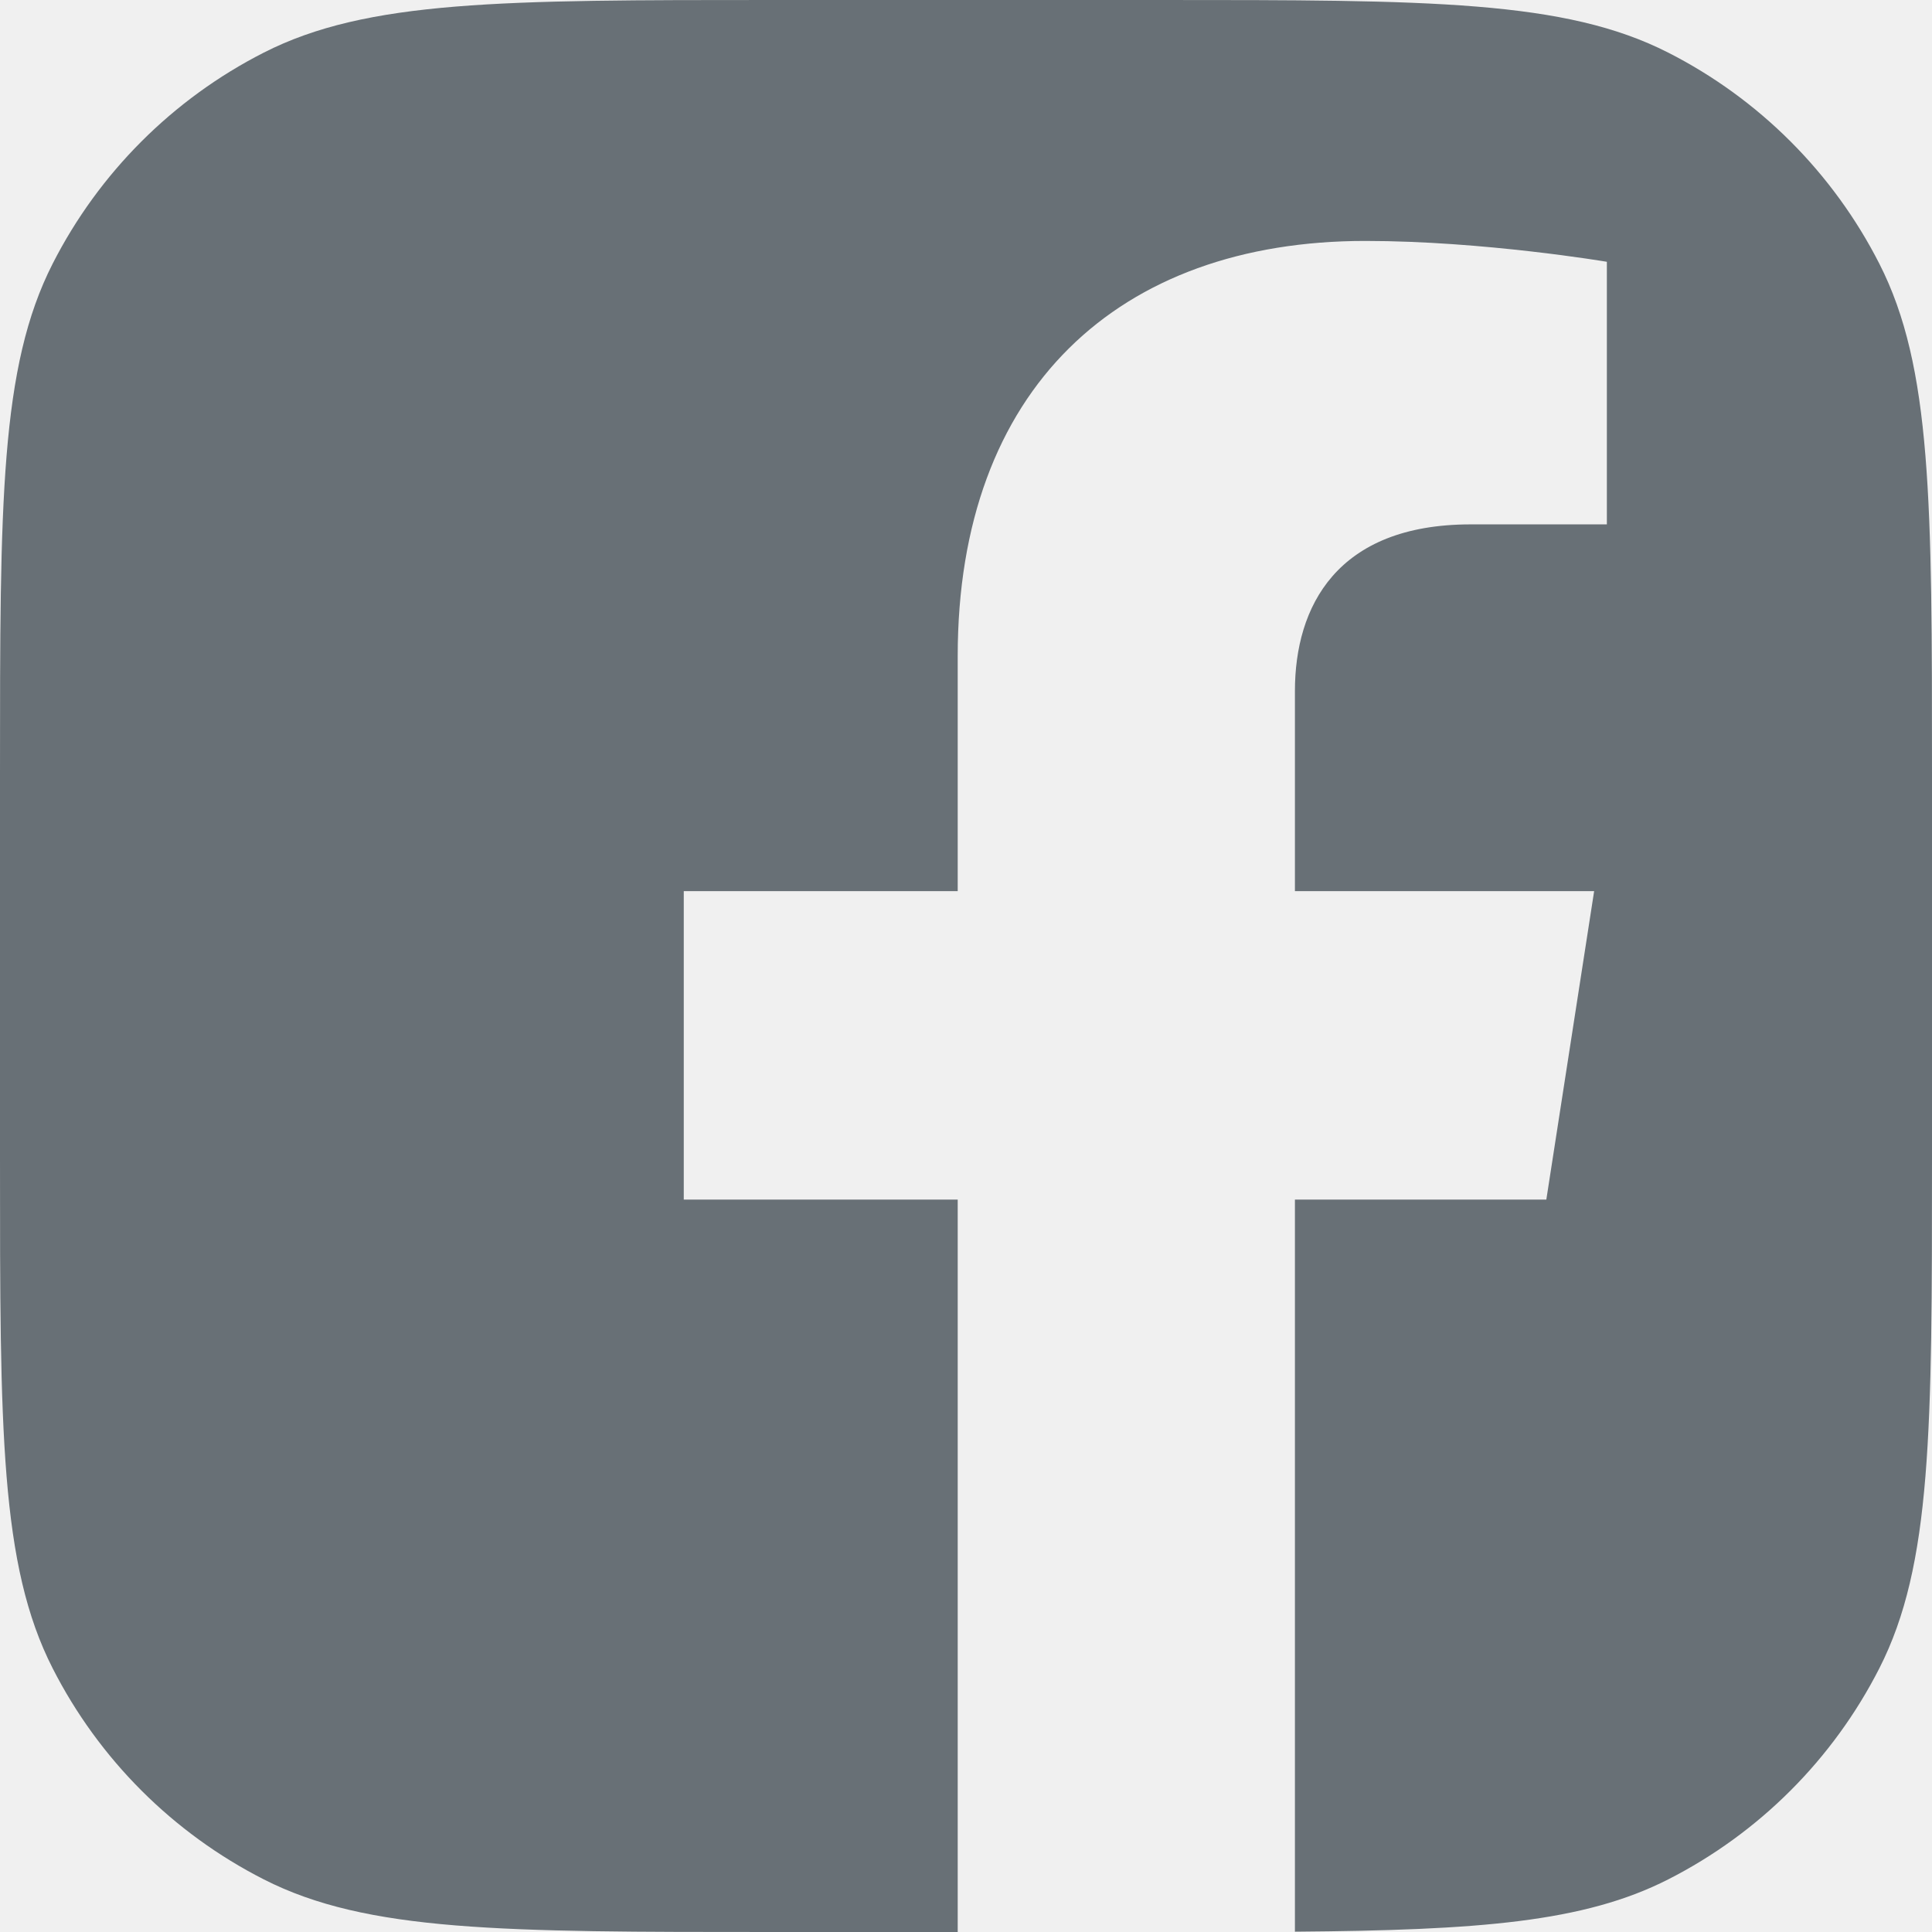
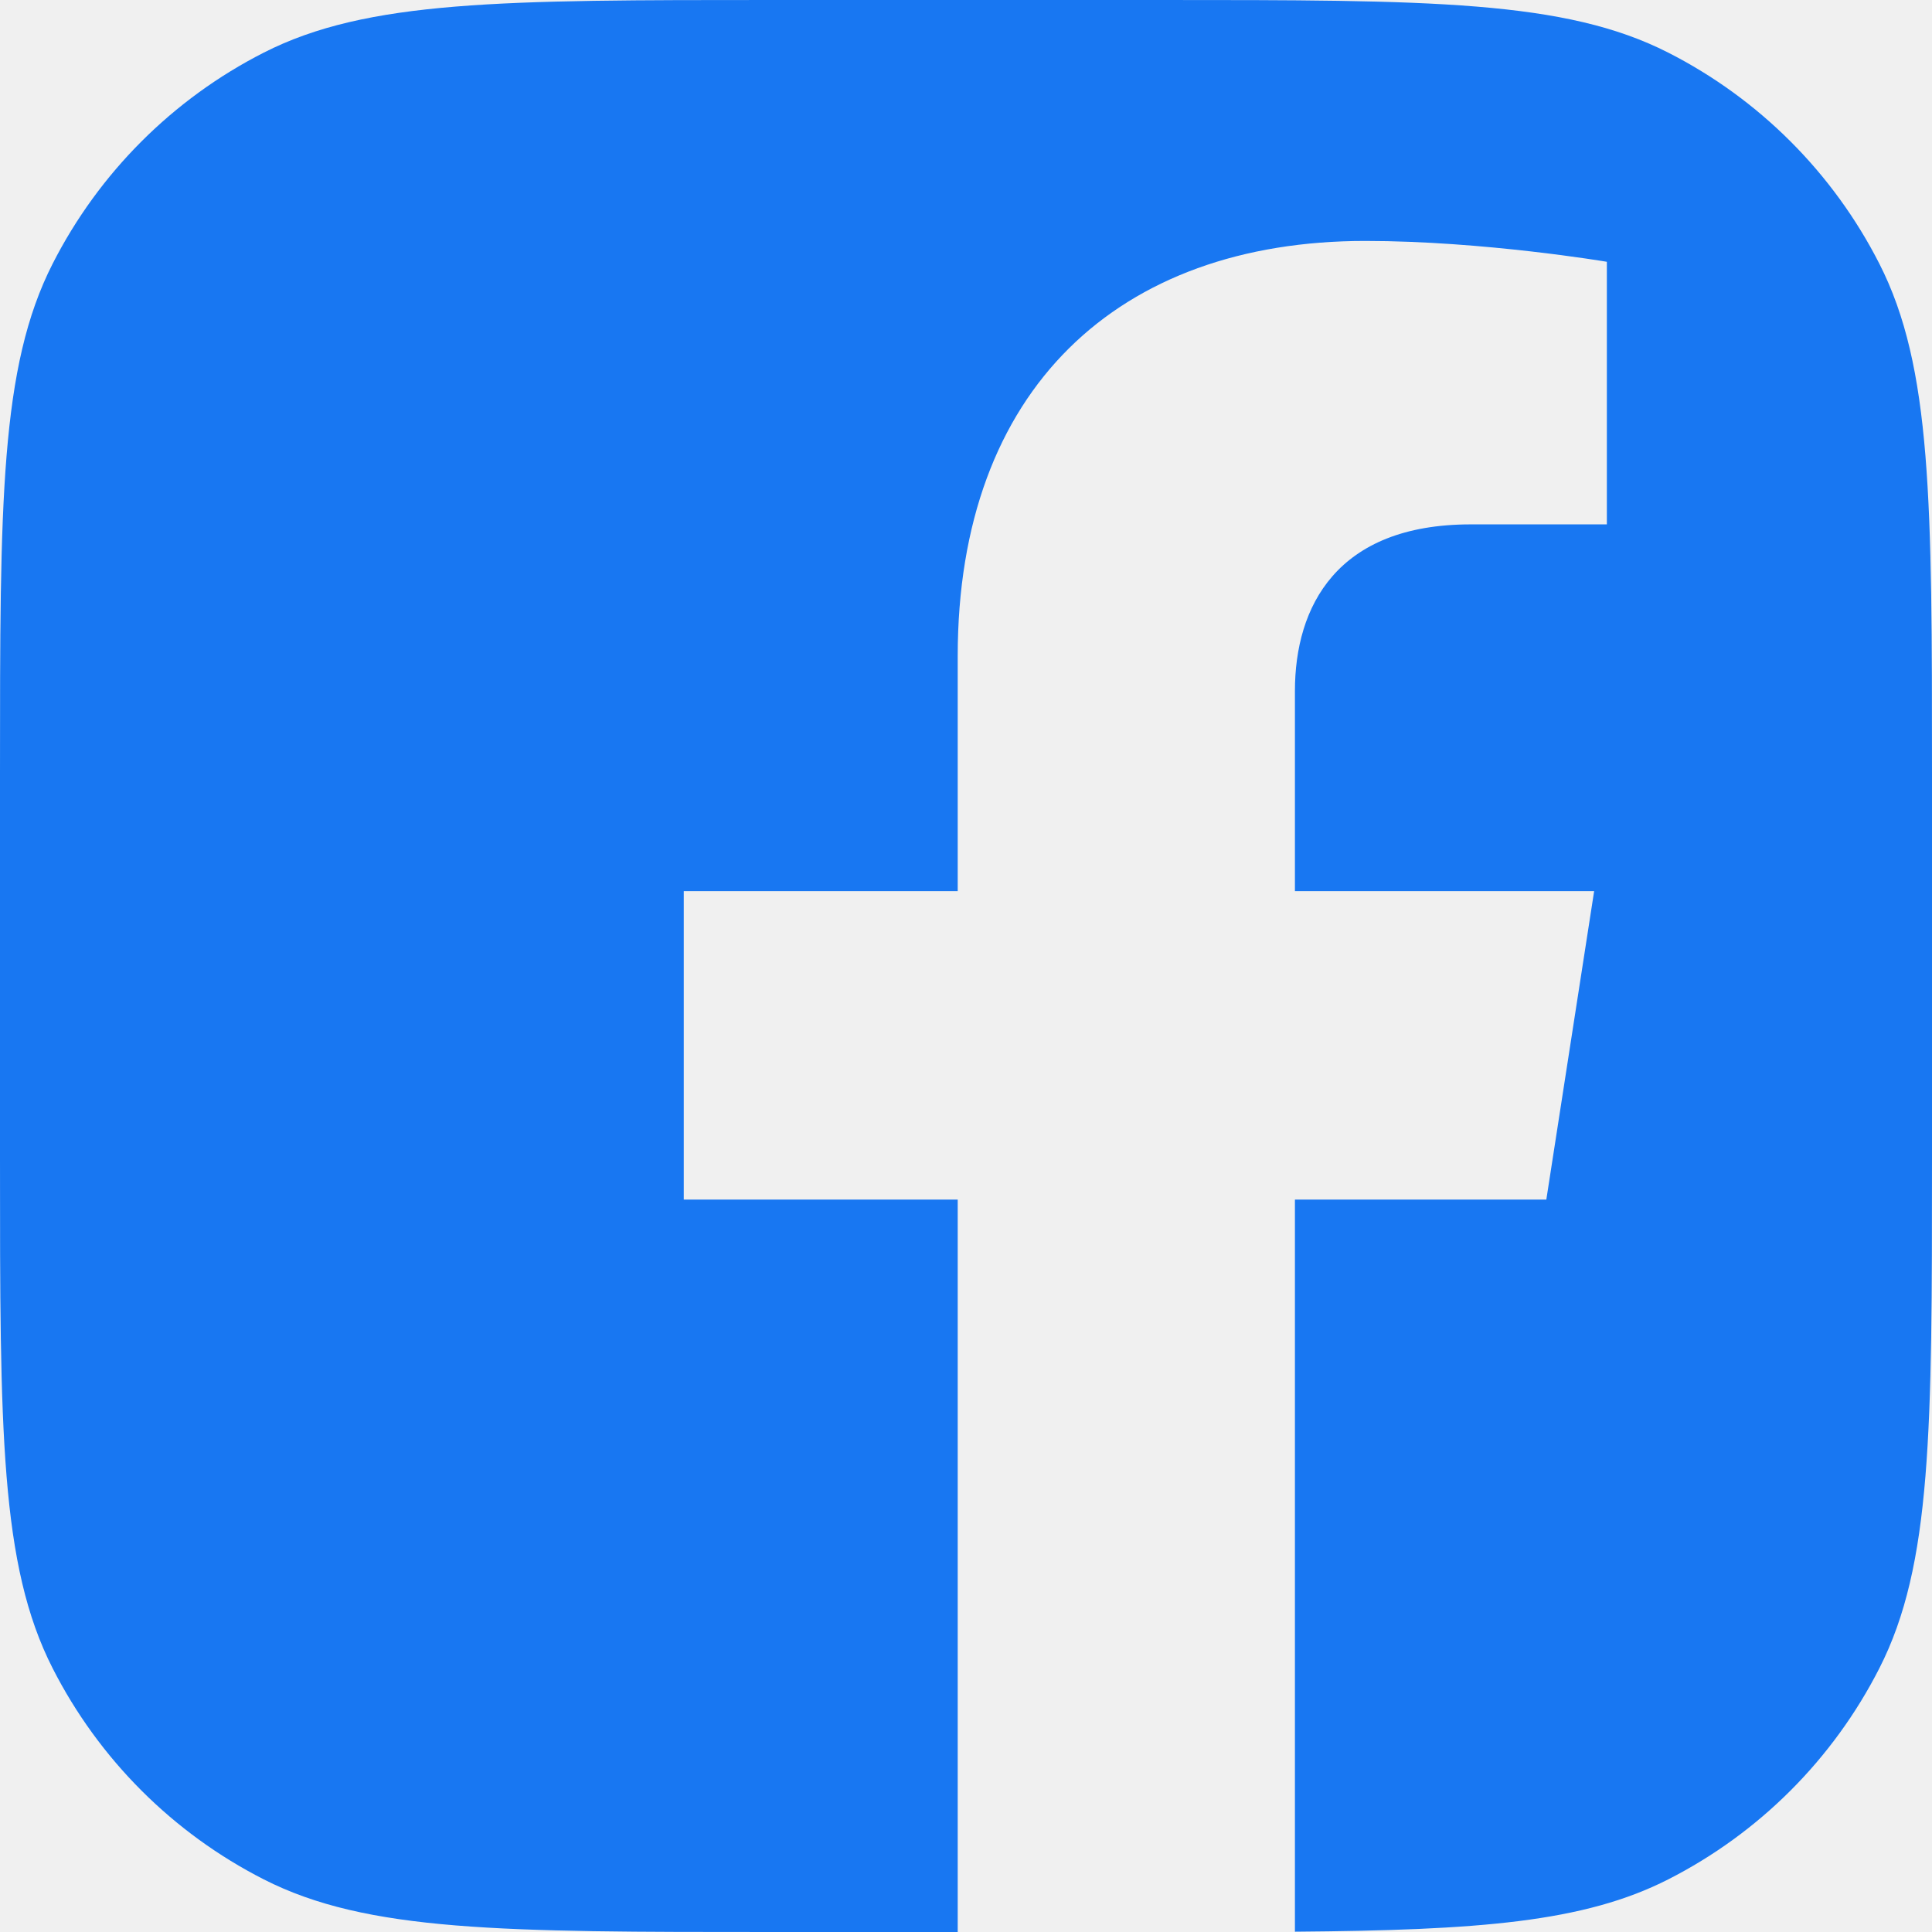
<svg xmlns="http://www.w3.org/2000/svg" width="24" height="24" viewBox="0 0 24 24" fill="none">
-   <g clip-path="url(#clip0_1427_79315)">
-     <path d="M0.654 3.276C0 4.56 0 6.24 0 9.6V14.4C0 17.76 0 19.441 0.654 20.724C1.229 21.853 2.147 22.771 3.276 23.346C4.56 24 6.24 24 9.6 24H11.897V14.902H8.494V11.07H11.897V8.15C11.897 4.828 13.898 2.993 16.96 2.993C18.427 2.993 19.961 3.252 19.961 3.252V6.514H18.27C16.605 6.514 16.086 7.536 16.086 8.584V11.07H19.803L19.209 14.902H16.086V23.996C18.363 23.978 19.676 23.88 20.724 23.346C21.853 22.771 22.771 21.853 23.346 20.724C24 19.441 24 17.76 24 14.4V9.6C24 6.24 24 4.56 23.346 3.276C22.771 2.147 21.853 1.229 20.724 0.654C19.441 0 17.76 0 14.4 0H9.6C6.24 0 4.56 0 3.276 0.654C2.147 1.229 1.229 2.147 0.654 3.276Z" fill="#687076" />
+   <g clip-path="url(#clip0_1427_79303)">
+     <path d="M0.654 3.276C0 4.56 0 6.24 0 9.6V14.4C0 17.76 0 19.441 0.654 20.724C1.229 21.853 2.147 22.771 3.276 23.346C4.56 24 6.24 24 9.6 24H11.897V14.902H8.494V11.07H11.897V8.15C11.897 4.828 13.898 2.993 16.96 2.993C18.427 2.993 19.961 3.252 19.961 3.252V6.514H18.27C16.605 6.514 16.086 7.536 16.086 8.584V11.07H19.803L19.209 14.902H16.086V23.996C18.363 23.978 19.676 23.88 20.724 23.346C21.853 22.771 22.771 21.853 23.346 20.724C24 19.441 24 17.76 24 14.4V9.6C24 6.24 24 4.56 23.346 3.276C22.771 2.147 21.853 1.229 20.724 0.654C19.441 0 17.76 0 14.4 0H9.6C6.24 0 4.56 0 3.276 0.654C2.147 1.229 1.229 2.147 0.654 3.276Z" fill="#1877F2" />
  </g>
  <defs>
-     <clipPath id="clip0_1427_79315">
+     <clipPath id="clip0_1427_79303">
      <rect width="24" height="24" fill="white" />
    </clipPath>
  </defs>
</svg>
